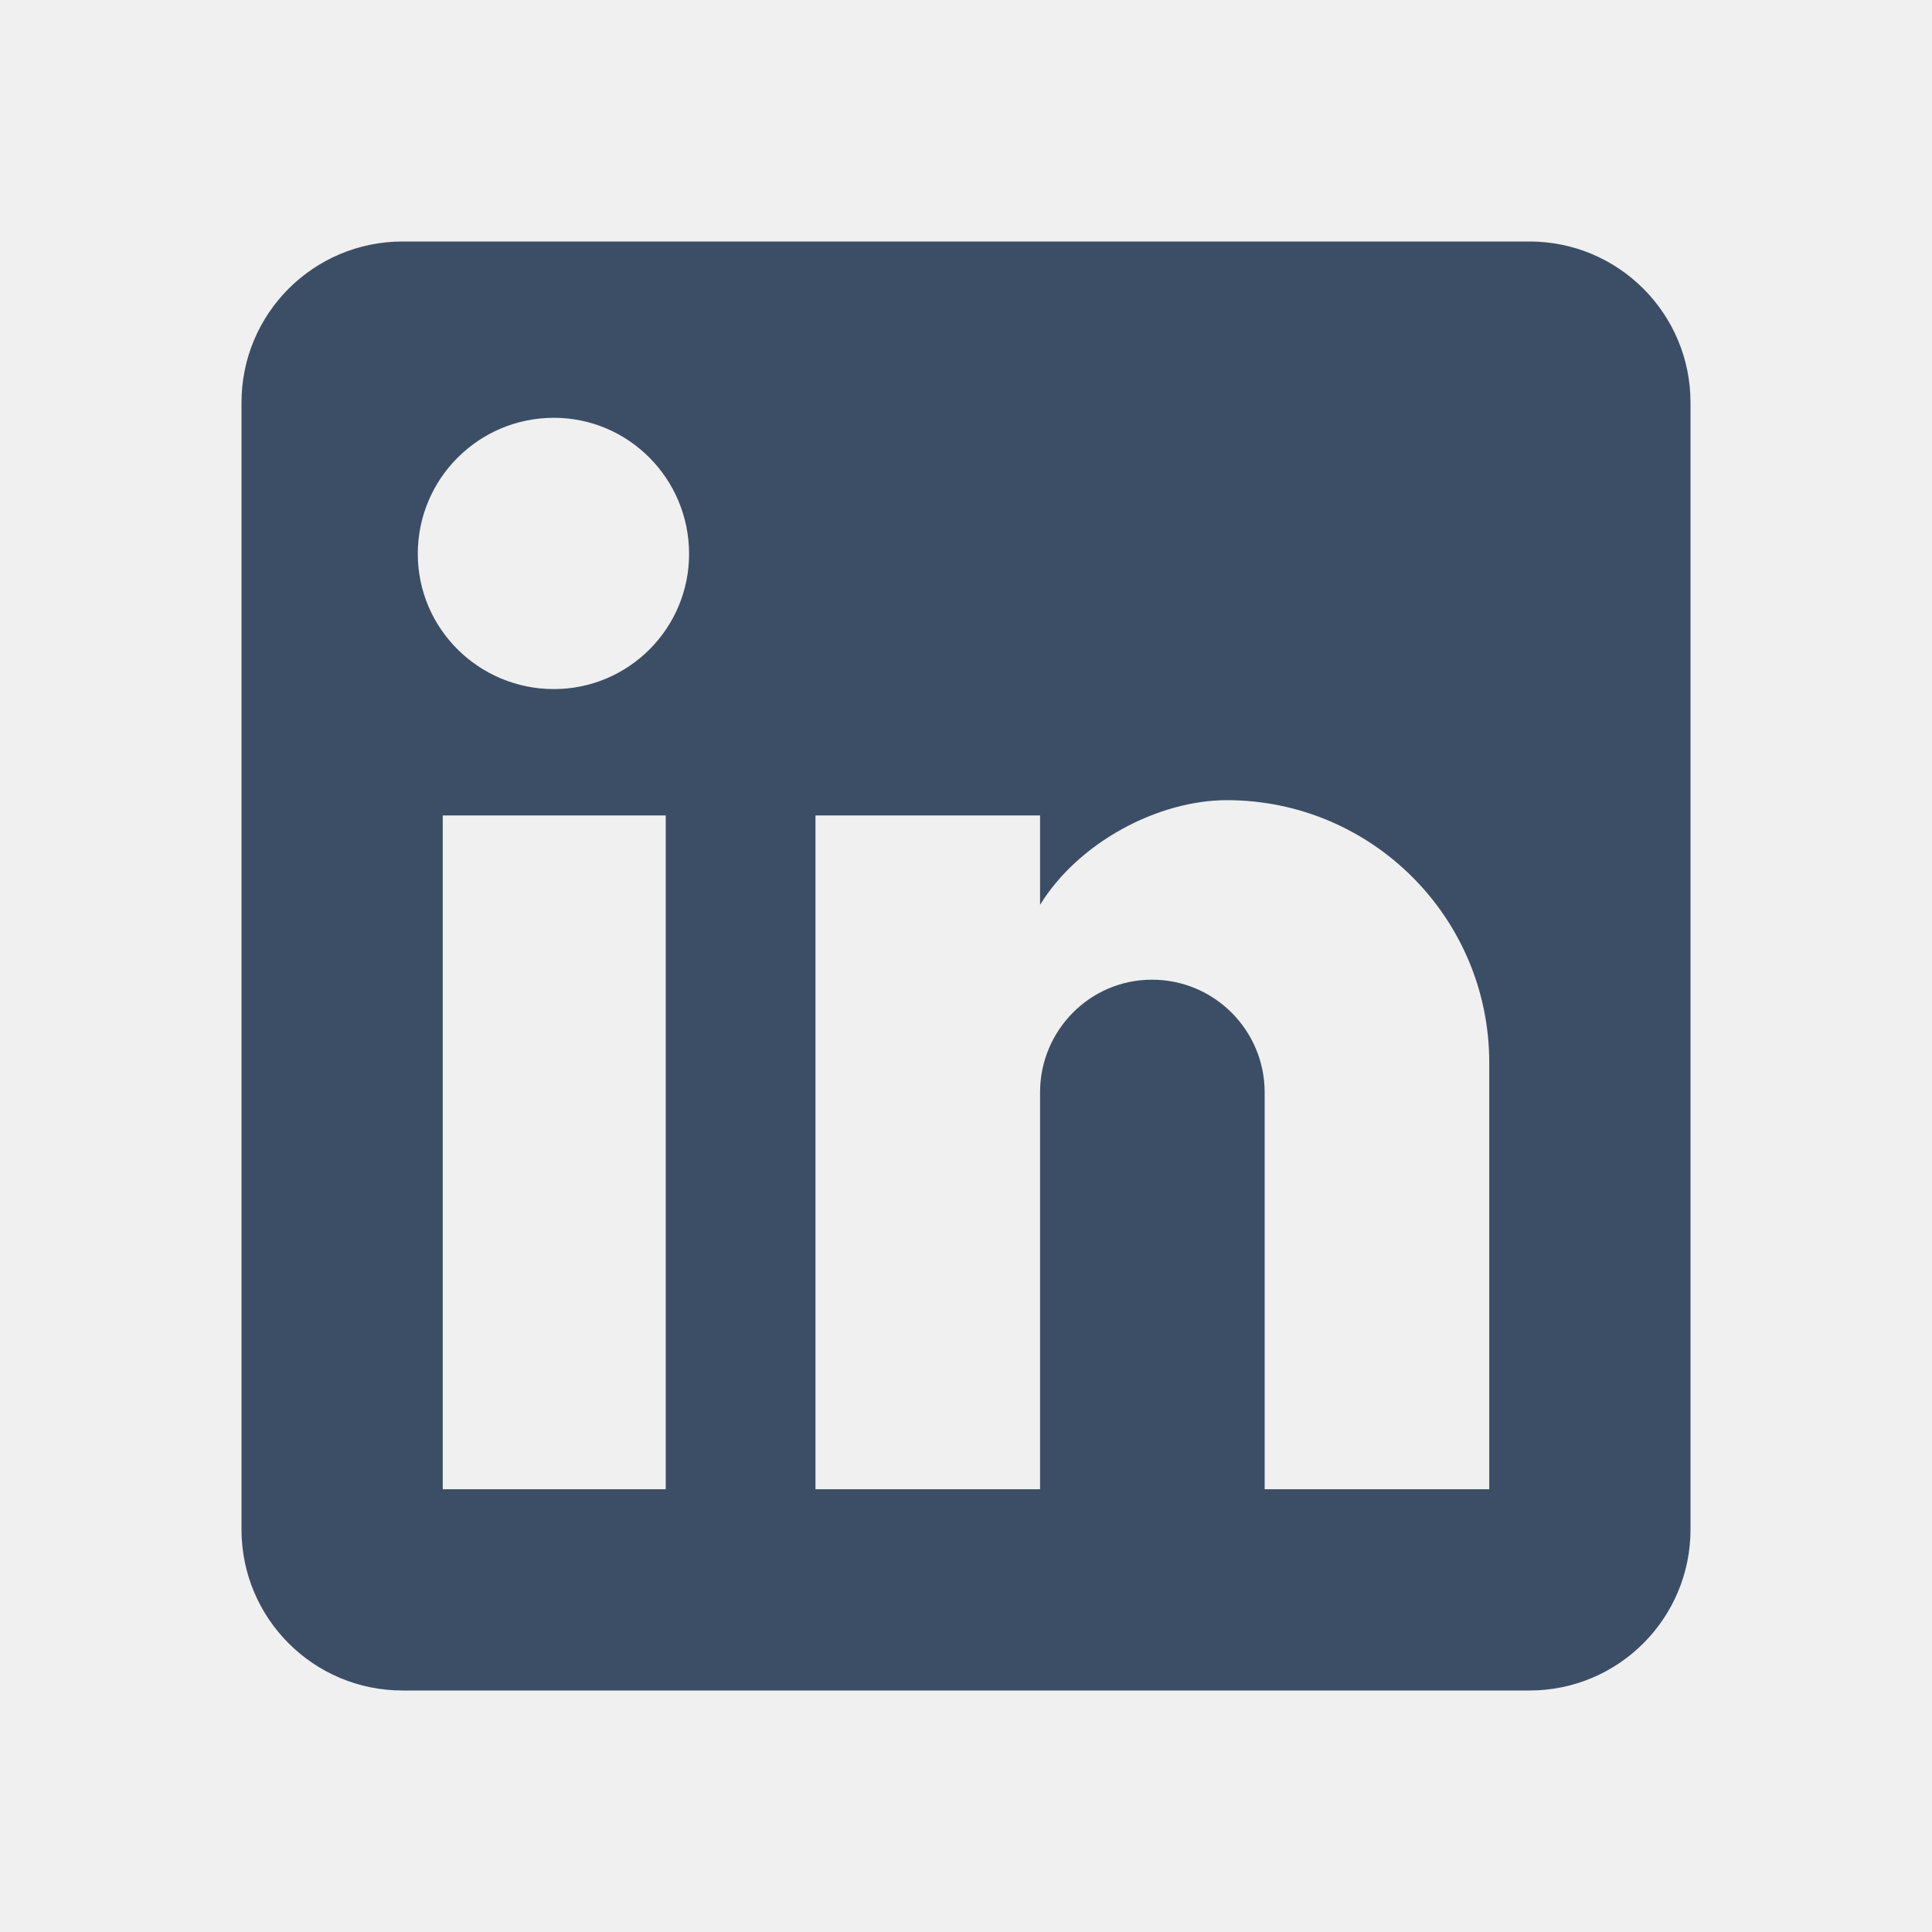
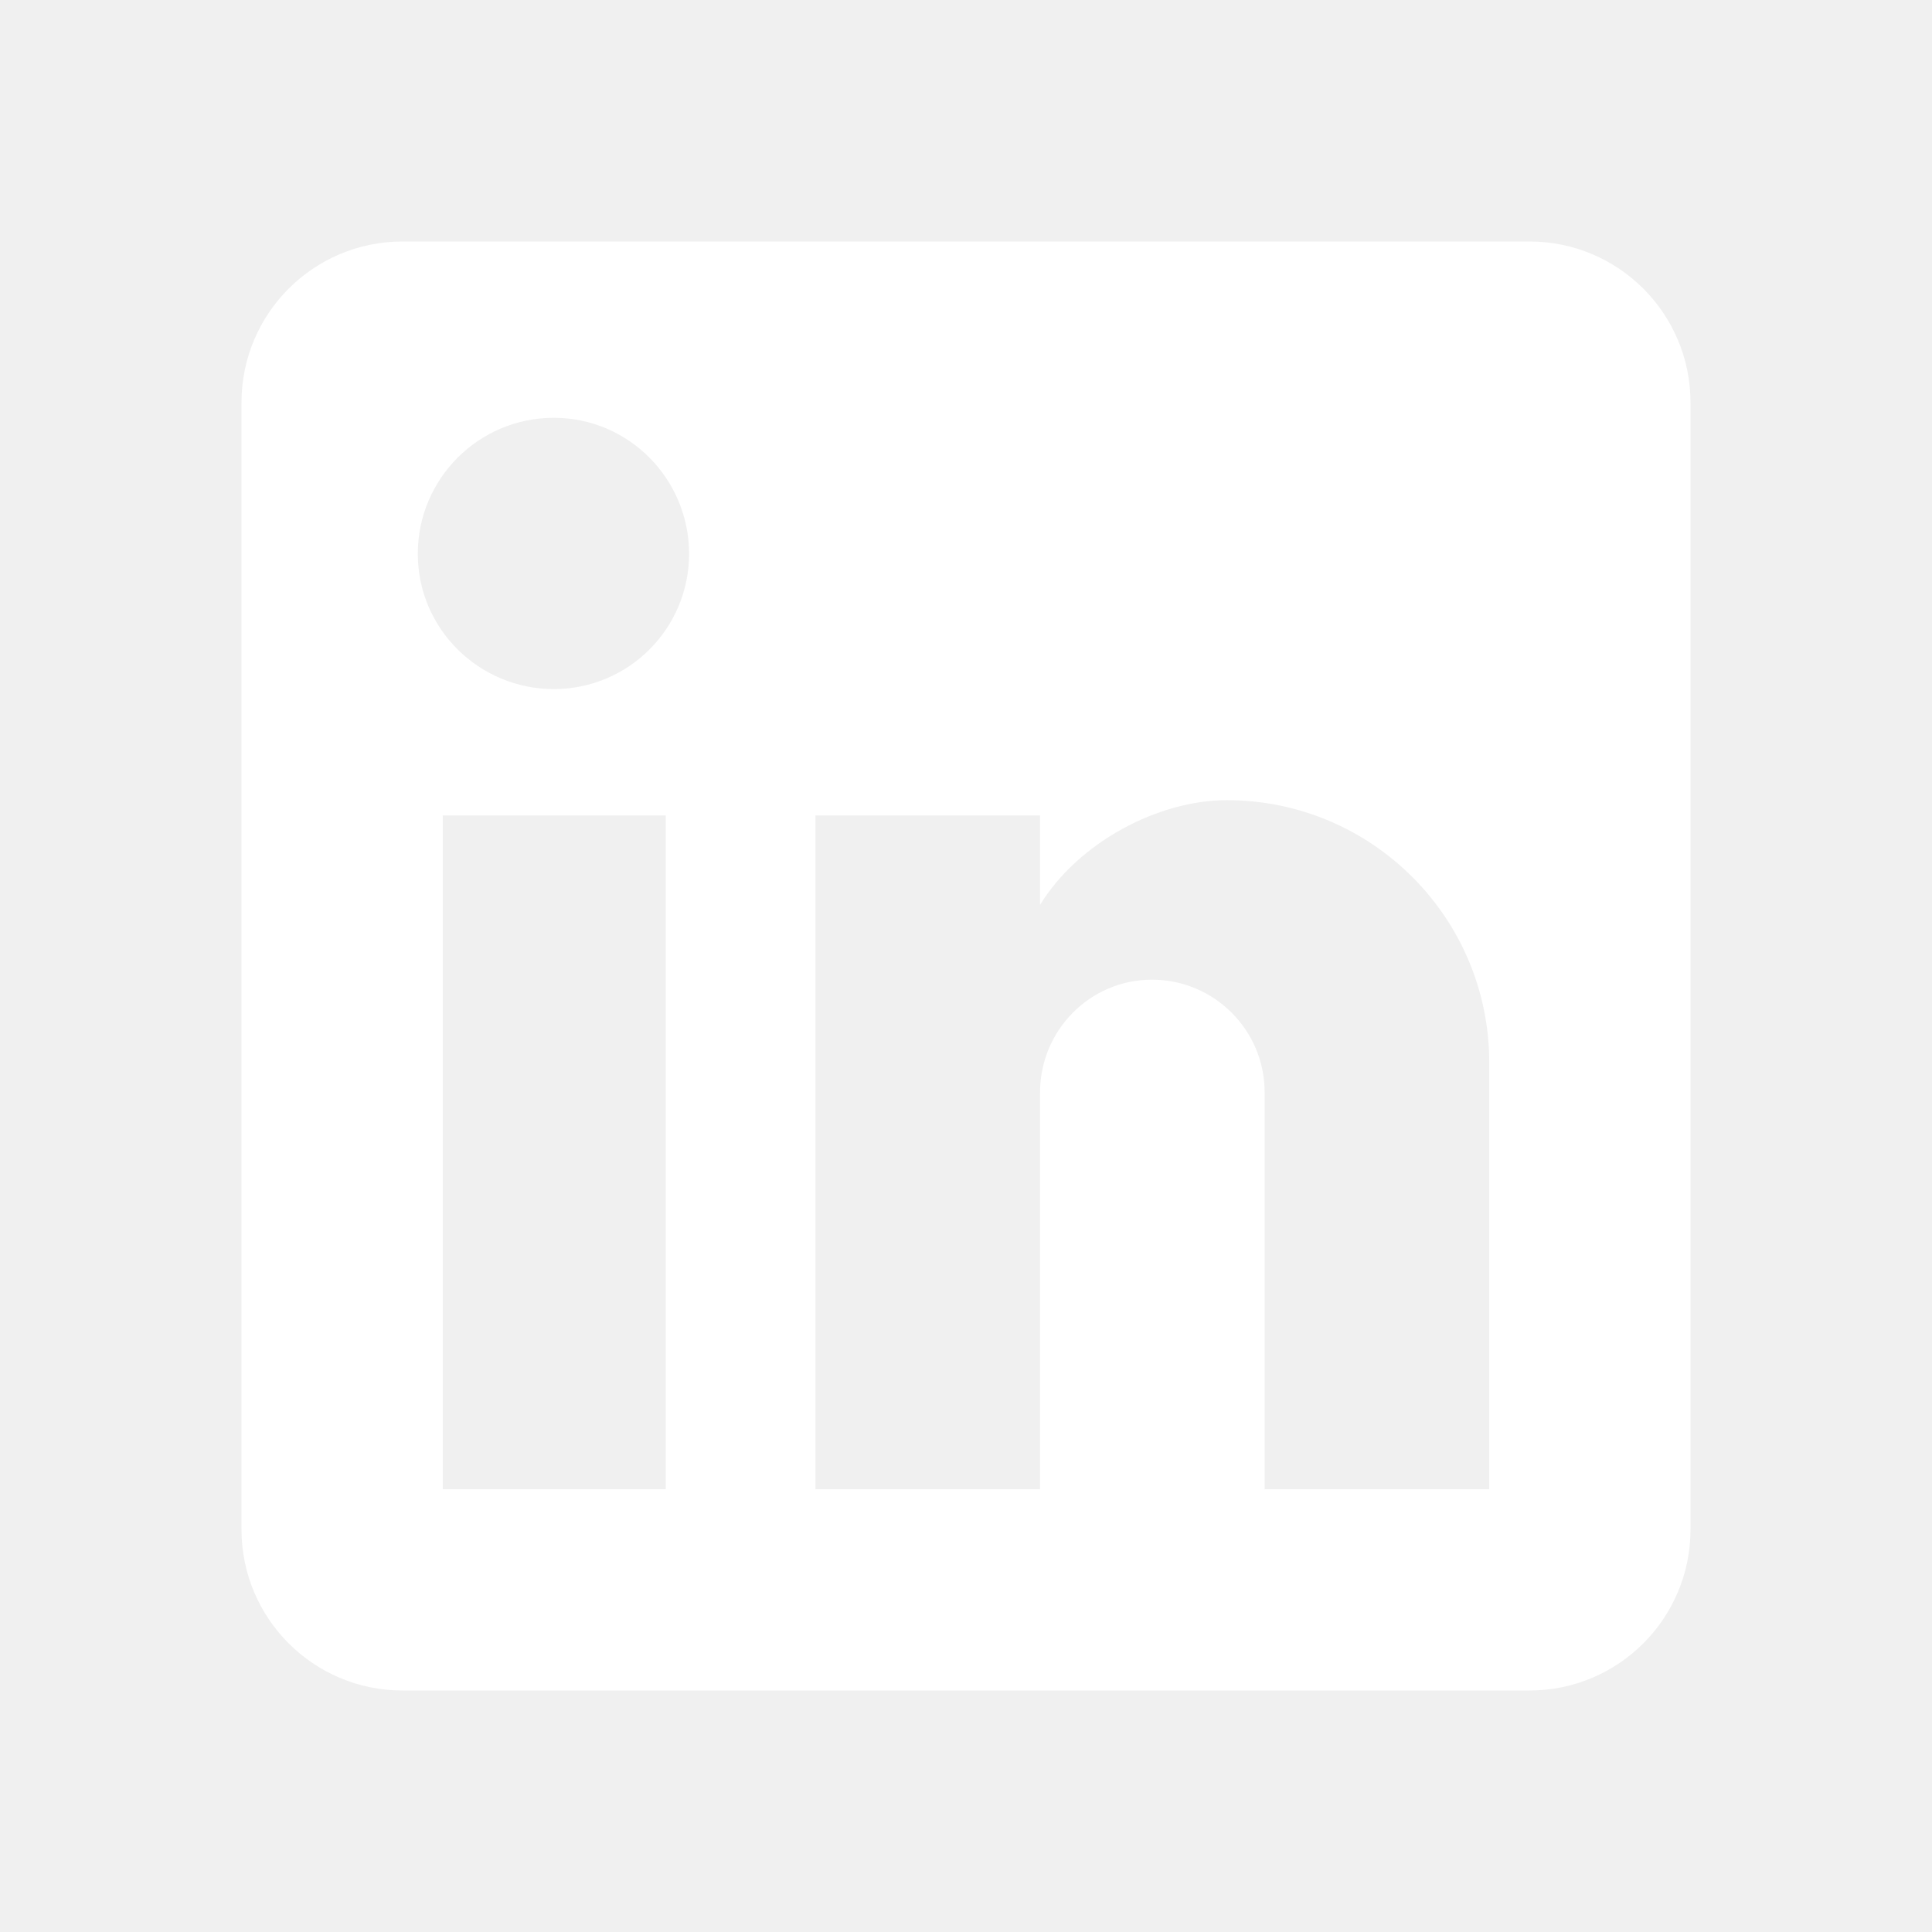
<svg xmlns="http://www.w3.org/2000/svg" width="1em" height="1em" viewBox="0 0 24 24">
-   <path fill="#3c4e66" d="M19 3a2 2 0 0 1 2 2v14a2 2 0 0 1-2 2H5a2 2 0 0 1-2-2V5a2 2 0 0 1 2-2zm-.5 15.5v-5.3a3.26 3.26 0 0 0-3.26-3.26c-.85 0-1.84.52-2.32 1.3v-1.11h-2.79v8.37h2.79v-4.93c0-.77.62-1.4 1.39-1.4a1.4 1.4 0 0 1 1.4 1.4v4.93zM6.88 8.56a1.68 1.68 0 0 0 1.68-1.68c0-.93-.75-1.69-1.68-1.69a1.69 1.69 0 0 0-1.69 1.69c0 .93.76 1.68 1.69 1.68m1.39 9.94v-8.37H5.5v8.37z" />
+   <path fill="#ffffff" d="M19 3a2 2 0 0 1 2 2v14a2 2 0 0 1-2 2H5a2 2 0 0 1-2-2V5a2 2 0 0 1 2-2zm-.5 15.5v-5.3a3.26 3.26 0 0 0-3.26-3.26c-.85 0-1.84.52-2.32 1.3v-1.11h-2.79v8.37h2.79v-4.93c0-.77.62-1.4 1.39-1.4a1.4 1.4 0 0 1 1.4 1.4v4.93zM6.88 8.56a1.68 1.68 0 0 0 1.68-1.68c0-.93-.75-1.69-1.68-1.69a1.69 1.69 0 0 0-1.69 1.69c0 .93.76 1.68 1.69 1.68m1.39 9.94v-8.37H5.5v8.37z" />
</svg>
